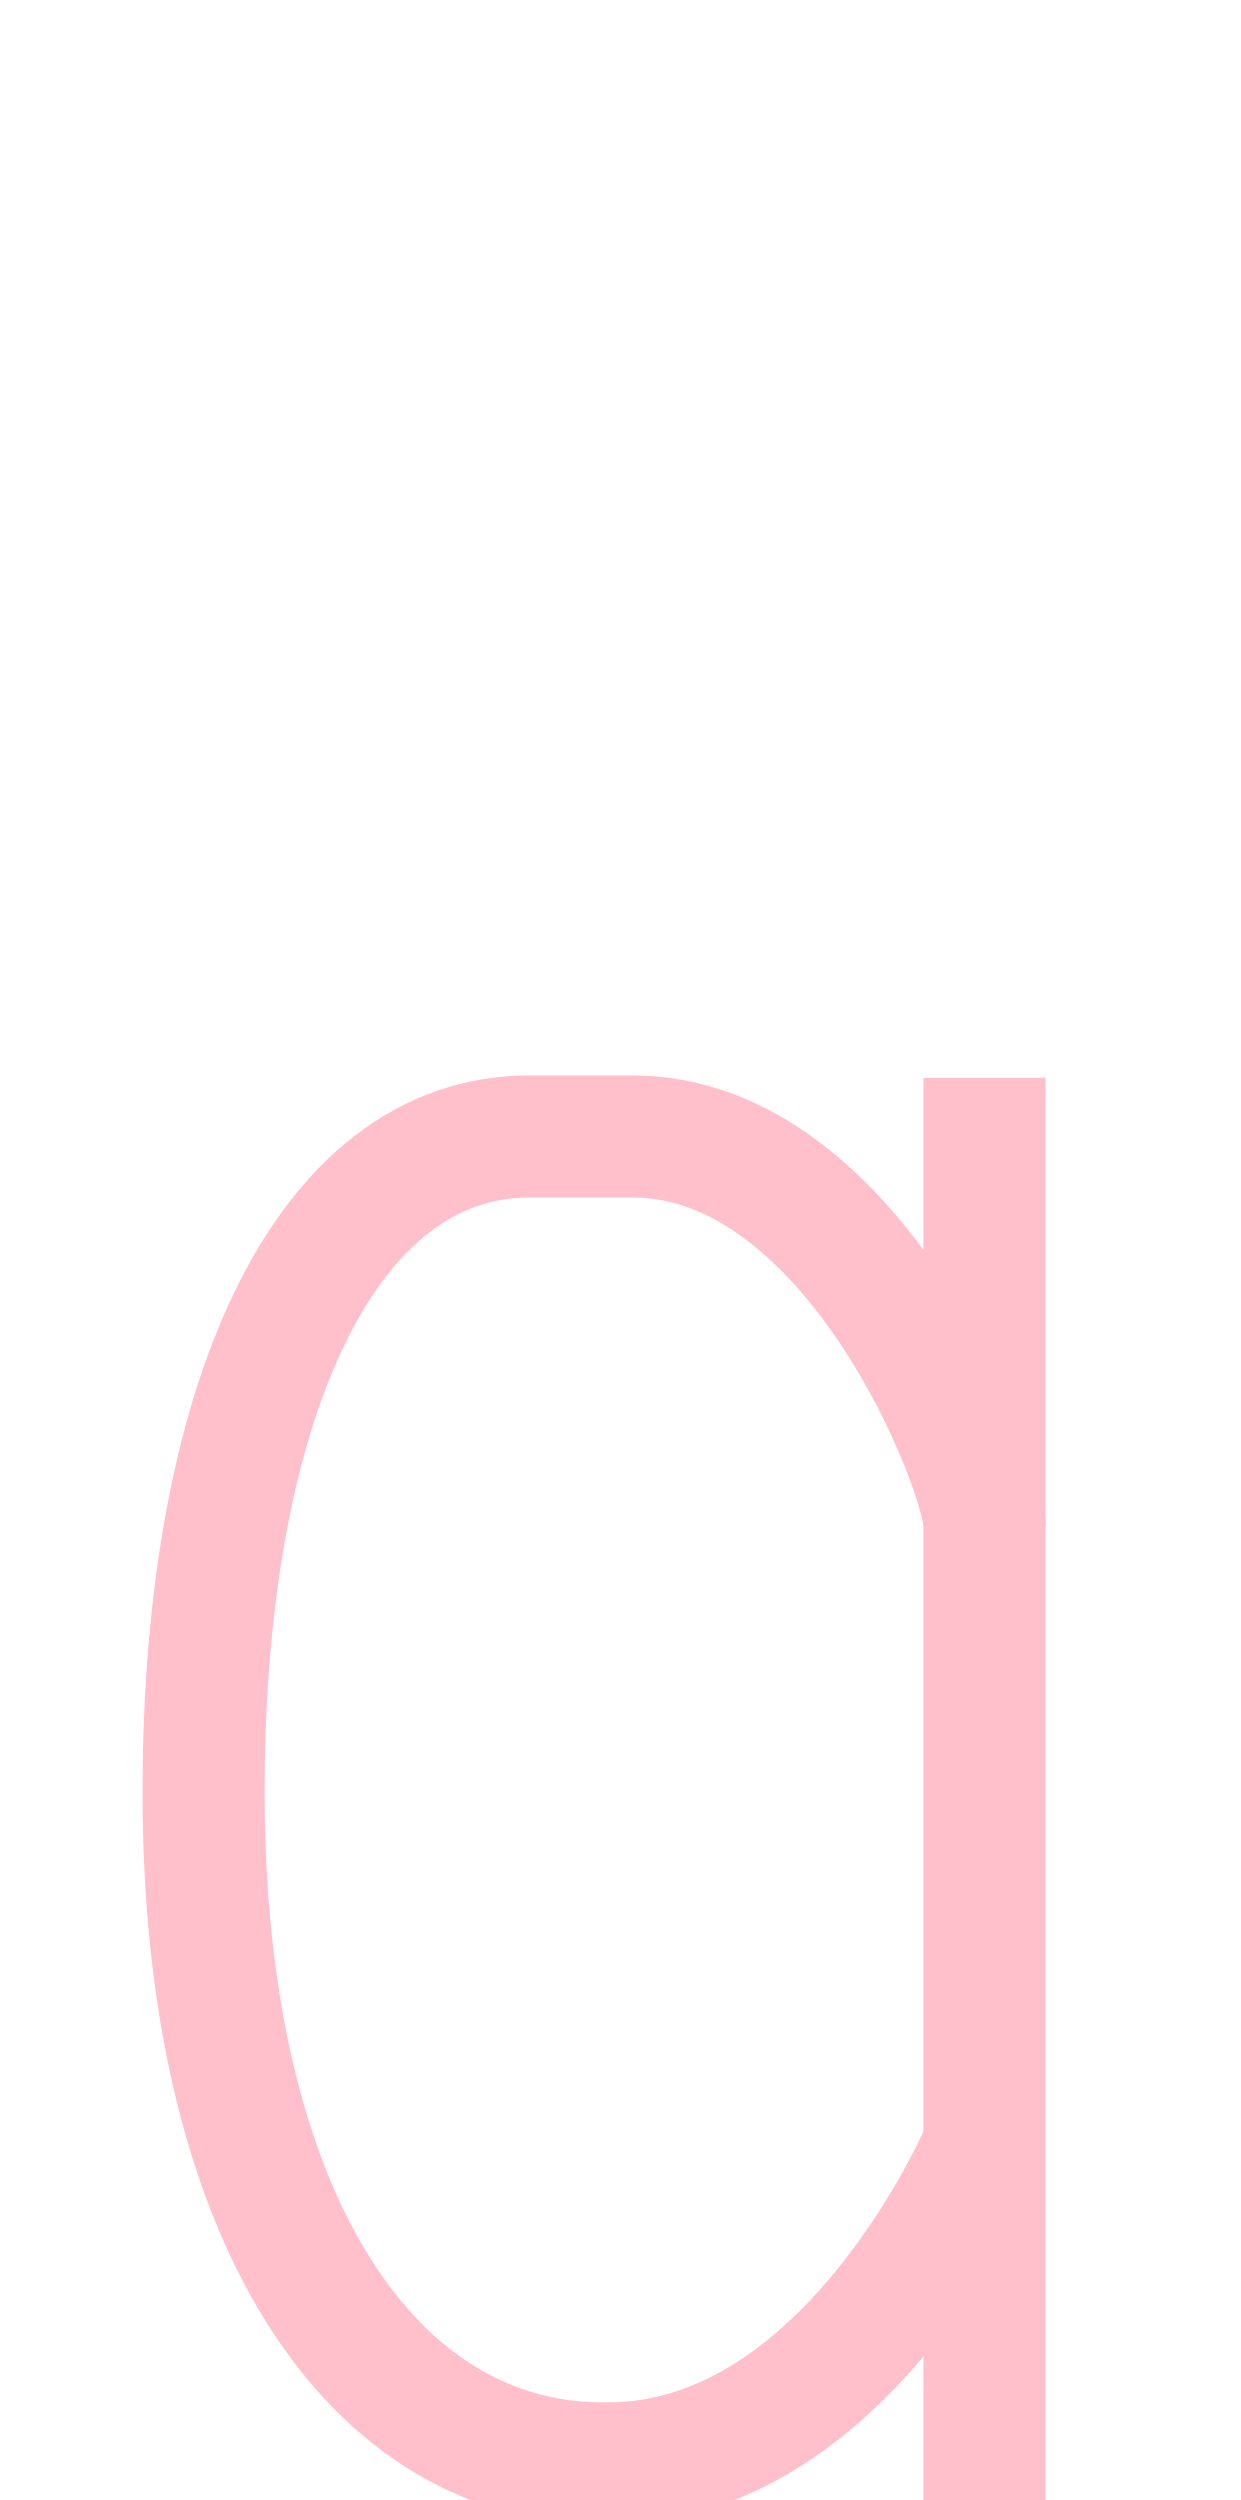
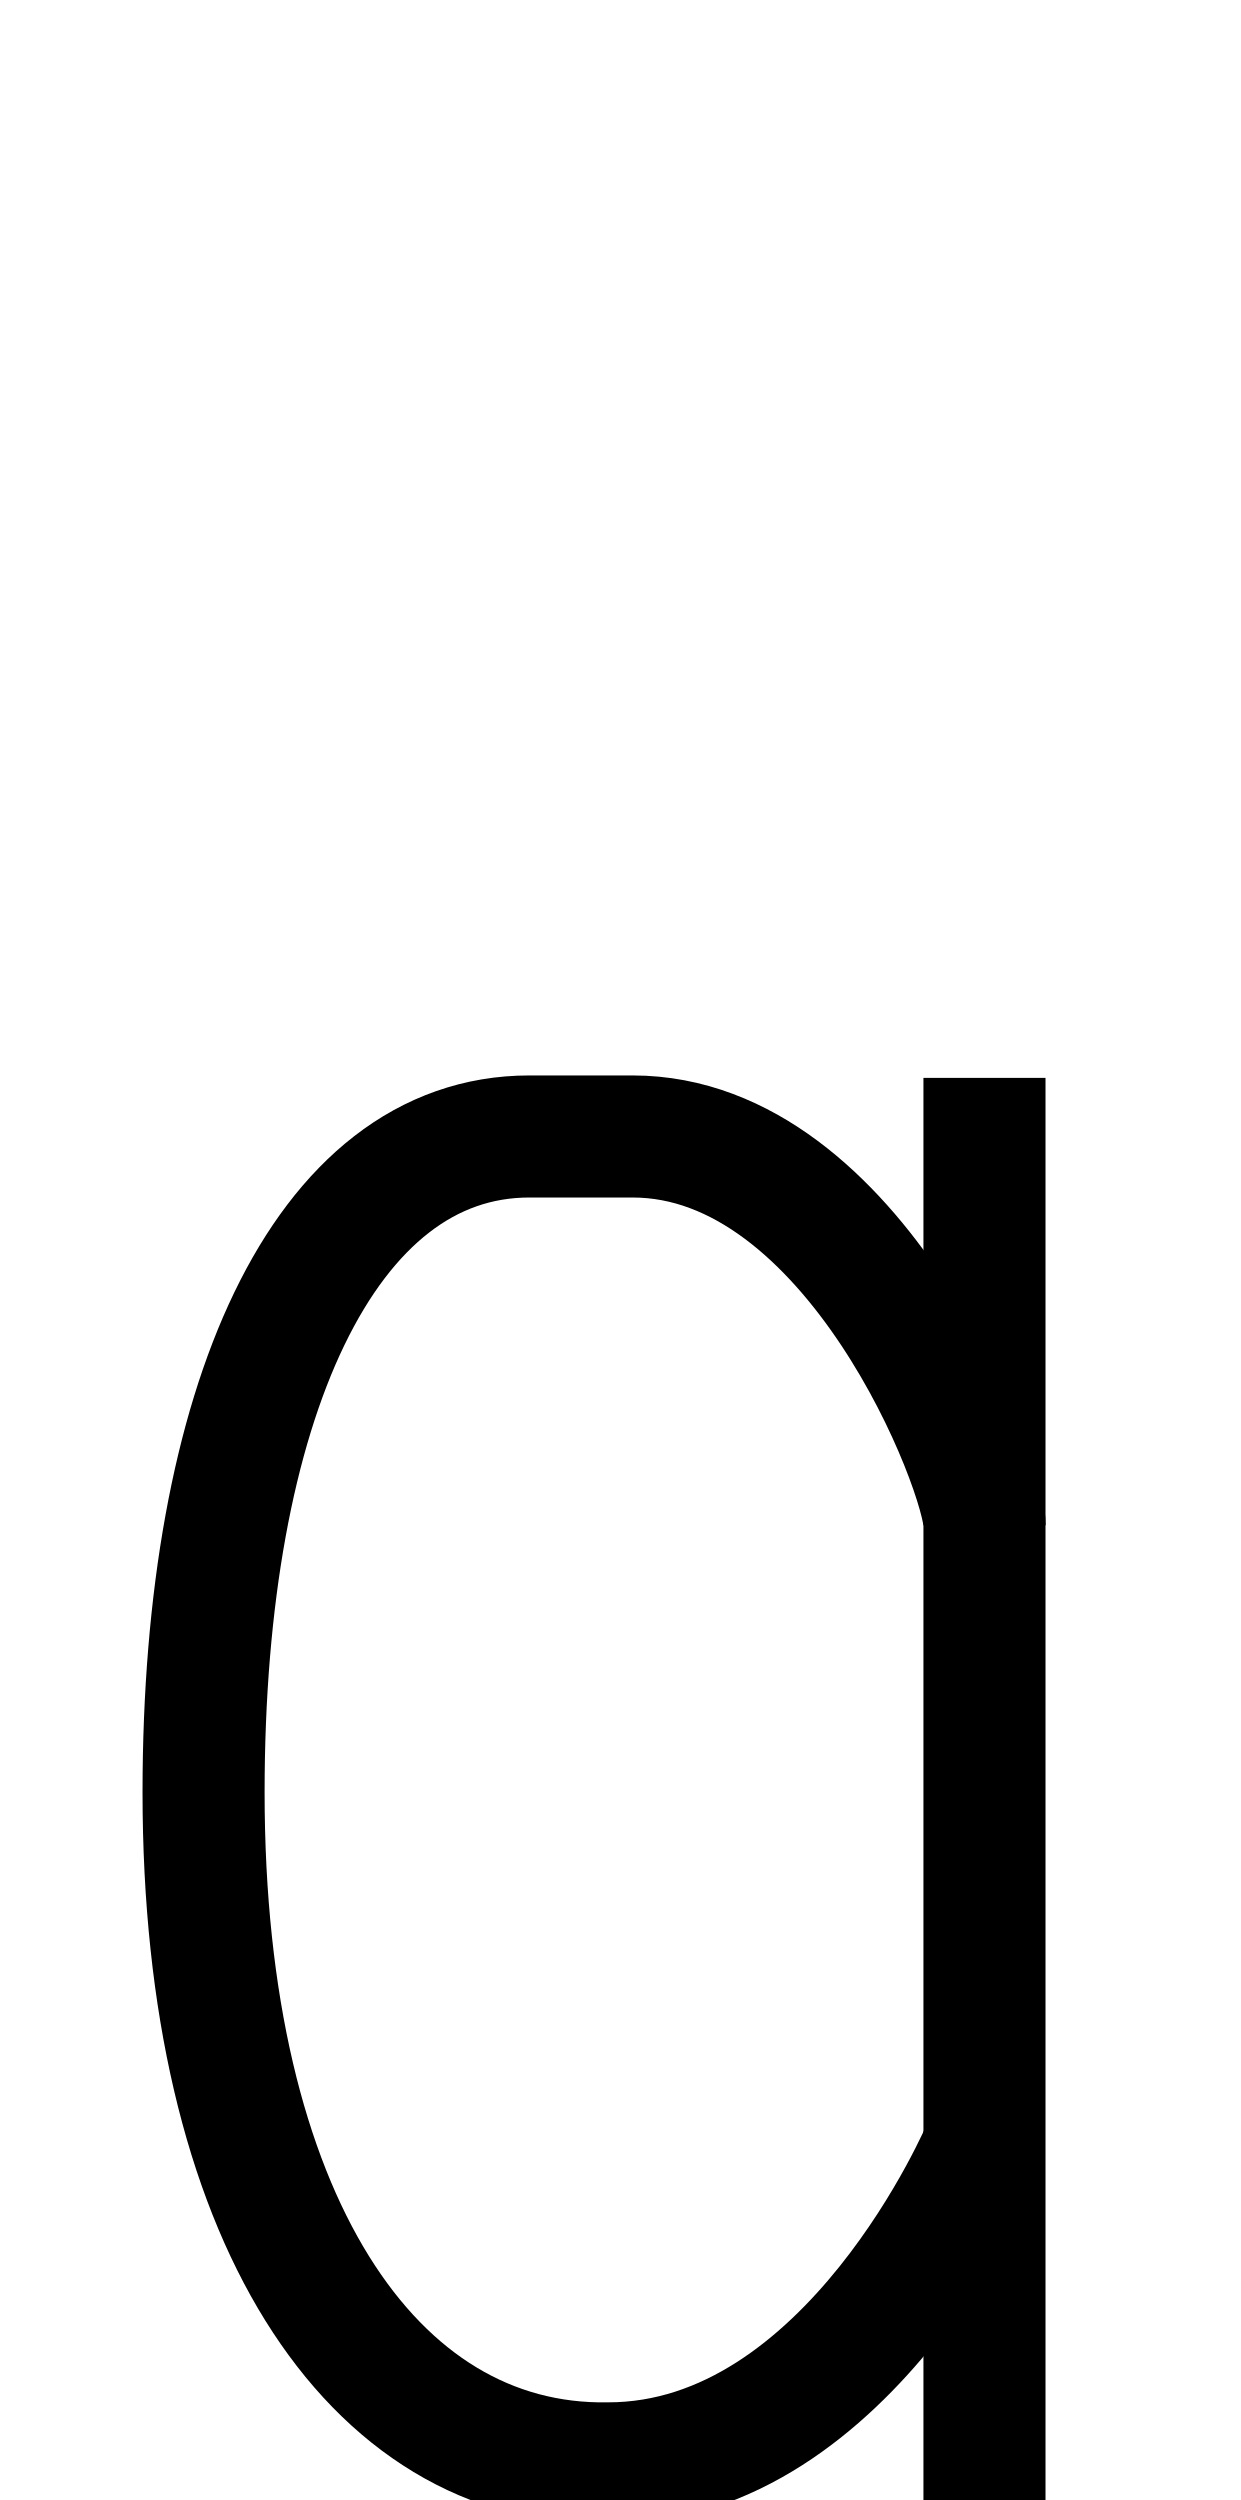
<svg xmlns="http://www.w3.org/2000/svg" version="1.1" viewBox="0 -288 1016 2048" id="svg6" width="1016" height="2048">
  <defs id="defs10" />
  <g id="layer2">
-     <path id="path5236-7-72-2" d="m 806.48,595 1.6e-4,193.496 V 1902.892 2045" style="display: inline; fill: none; fill-rule: evenodd; stroke: pink; stroke-width: 100; stroke-linecap: butt; stroke-linejoin: miter; stroke-miterlimit: 4; stroke-dasharray: none; stroke-opacity: 0.997;" class="ext" />
-     <path style="display: inline; fill: none; fill-rule: evenodd; stroke: pink; stroke-width: 100; stroke-linecap: butt; stroke-linejoin: miter; stroke-miterlimit: 4; stroke-dasharray: none; stroke-opacity: 1;" d="m 805.966,1470.163 c 0,0 -108.847,259.837 -307.781,259.837 C 304.38,1733.033 166.762,1527.839 166.762,1180.278 166.762,861.956 265.264,643 433.635,643 h 84.599 c 181.805,0 288.331,275.387 288.331,318.44" id="path5546-0-3-2-5-5" class="ext" />
+     <path id="path5236-7-72-2" d="m 806.48,595 1.6e-4,193.496 V 1902.892 2045" style="display:inline;fill:none;fill-rule:evenodd;stroke:#000000;stroke-width:100;stroke-linecap:butt;stroke-linejoin:miter;stroke-miterlimit:4;stroke-dasharray:none;stroke-opacity:0.997" class="ext" />
+     <path style="display:inline;fill:none;fill-rule:evenodd;stroke:#000000;stroke-width:100;stroke-linecap:butt;stroke-linejoin:miter;stroke-miterlimit:4;stroke-dasharray:none;stroke-opacity:1" d="m 805.966,1470.163 c 0,0 -108.847,259.837 -307.781,259.837 C 304.38,1733.033 166.762,1527.839 166.762,1180.278 166.762,861.956 265.264,643 433.635,643 h 84.599 c 181.805,0 288.331,275.387 288.331,318.44" id="path5546-0-3-2-5-5" class="ext" />
  </g>
</svg>
